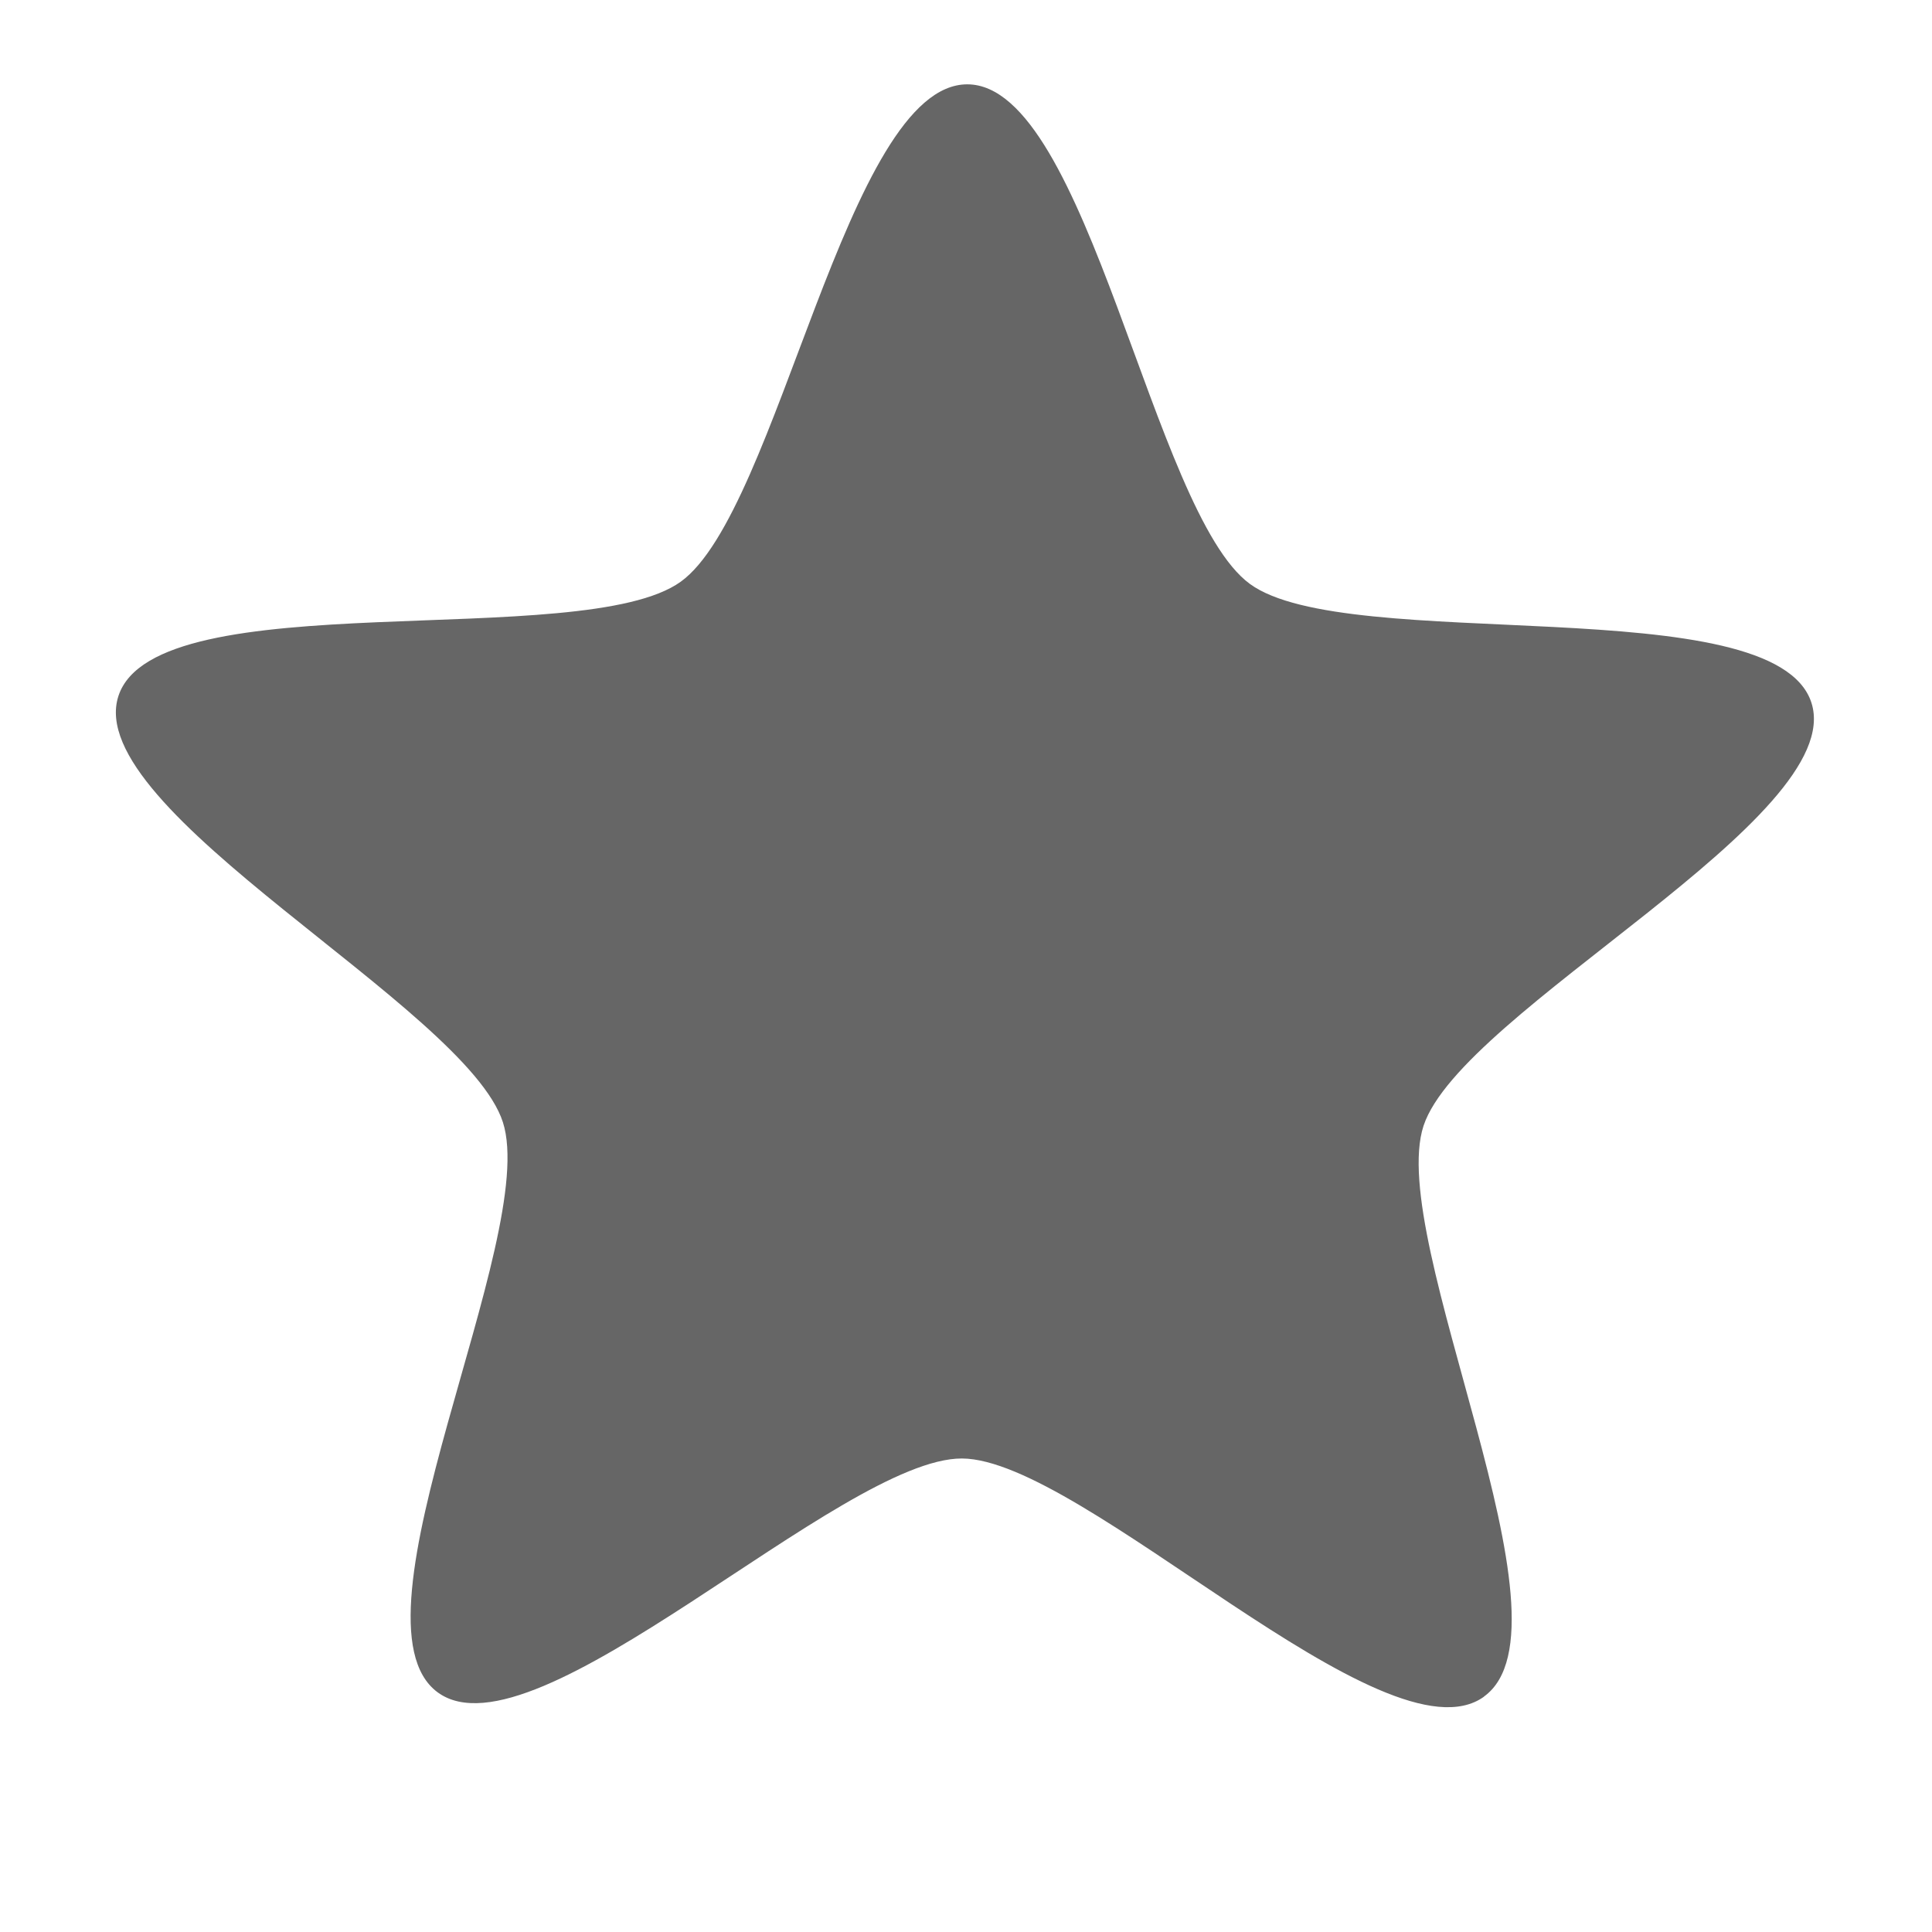
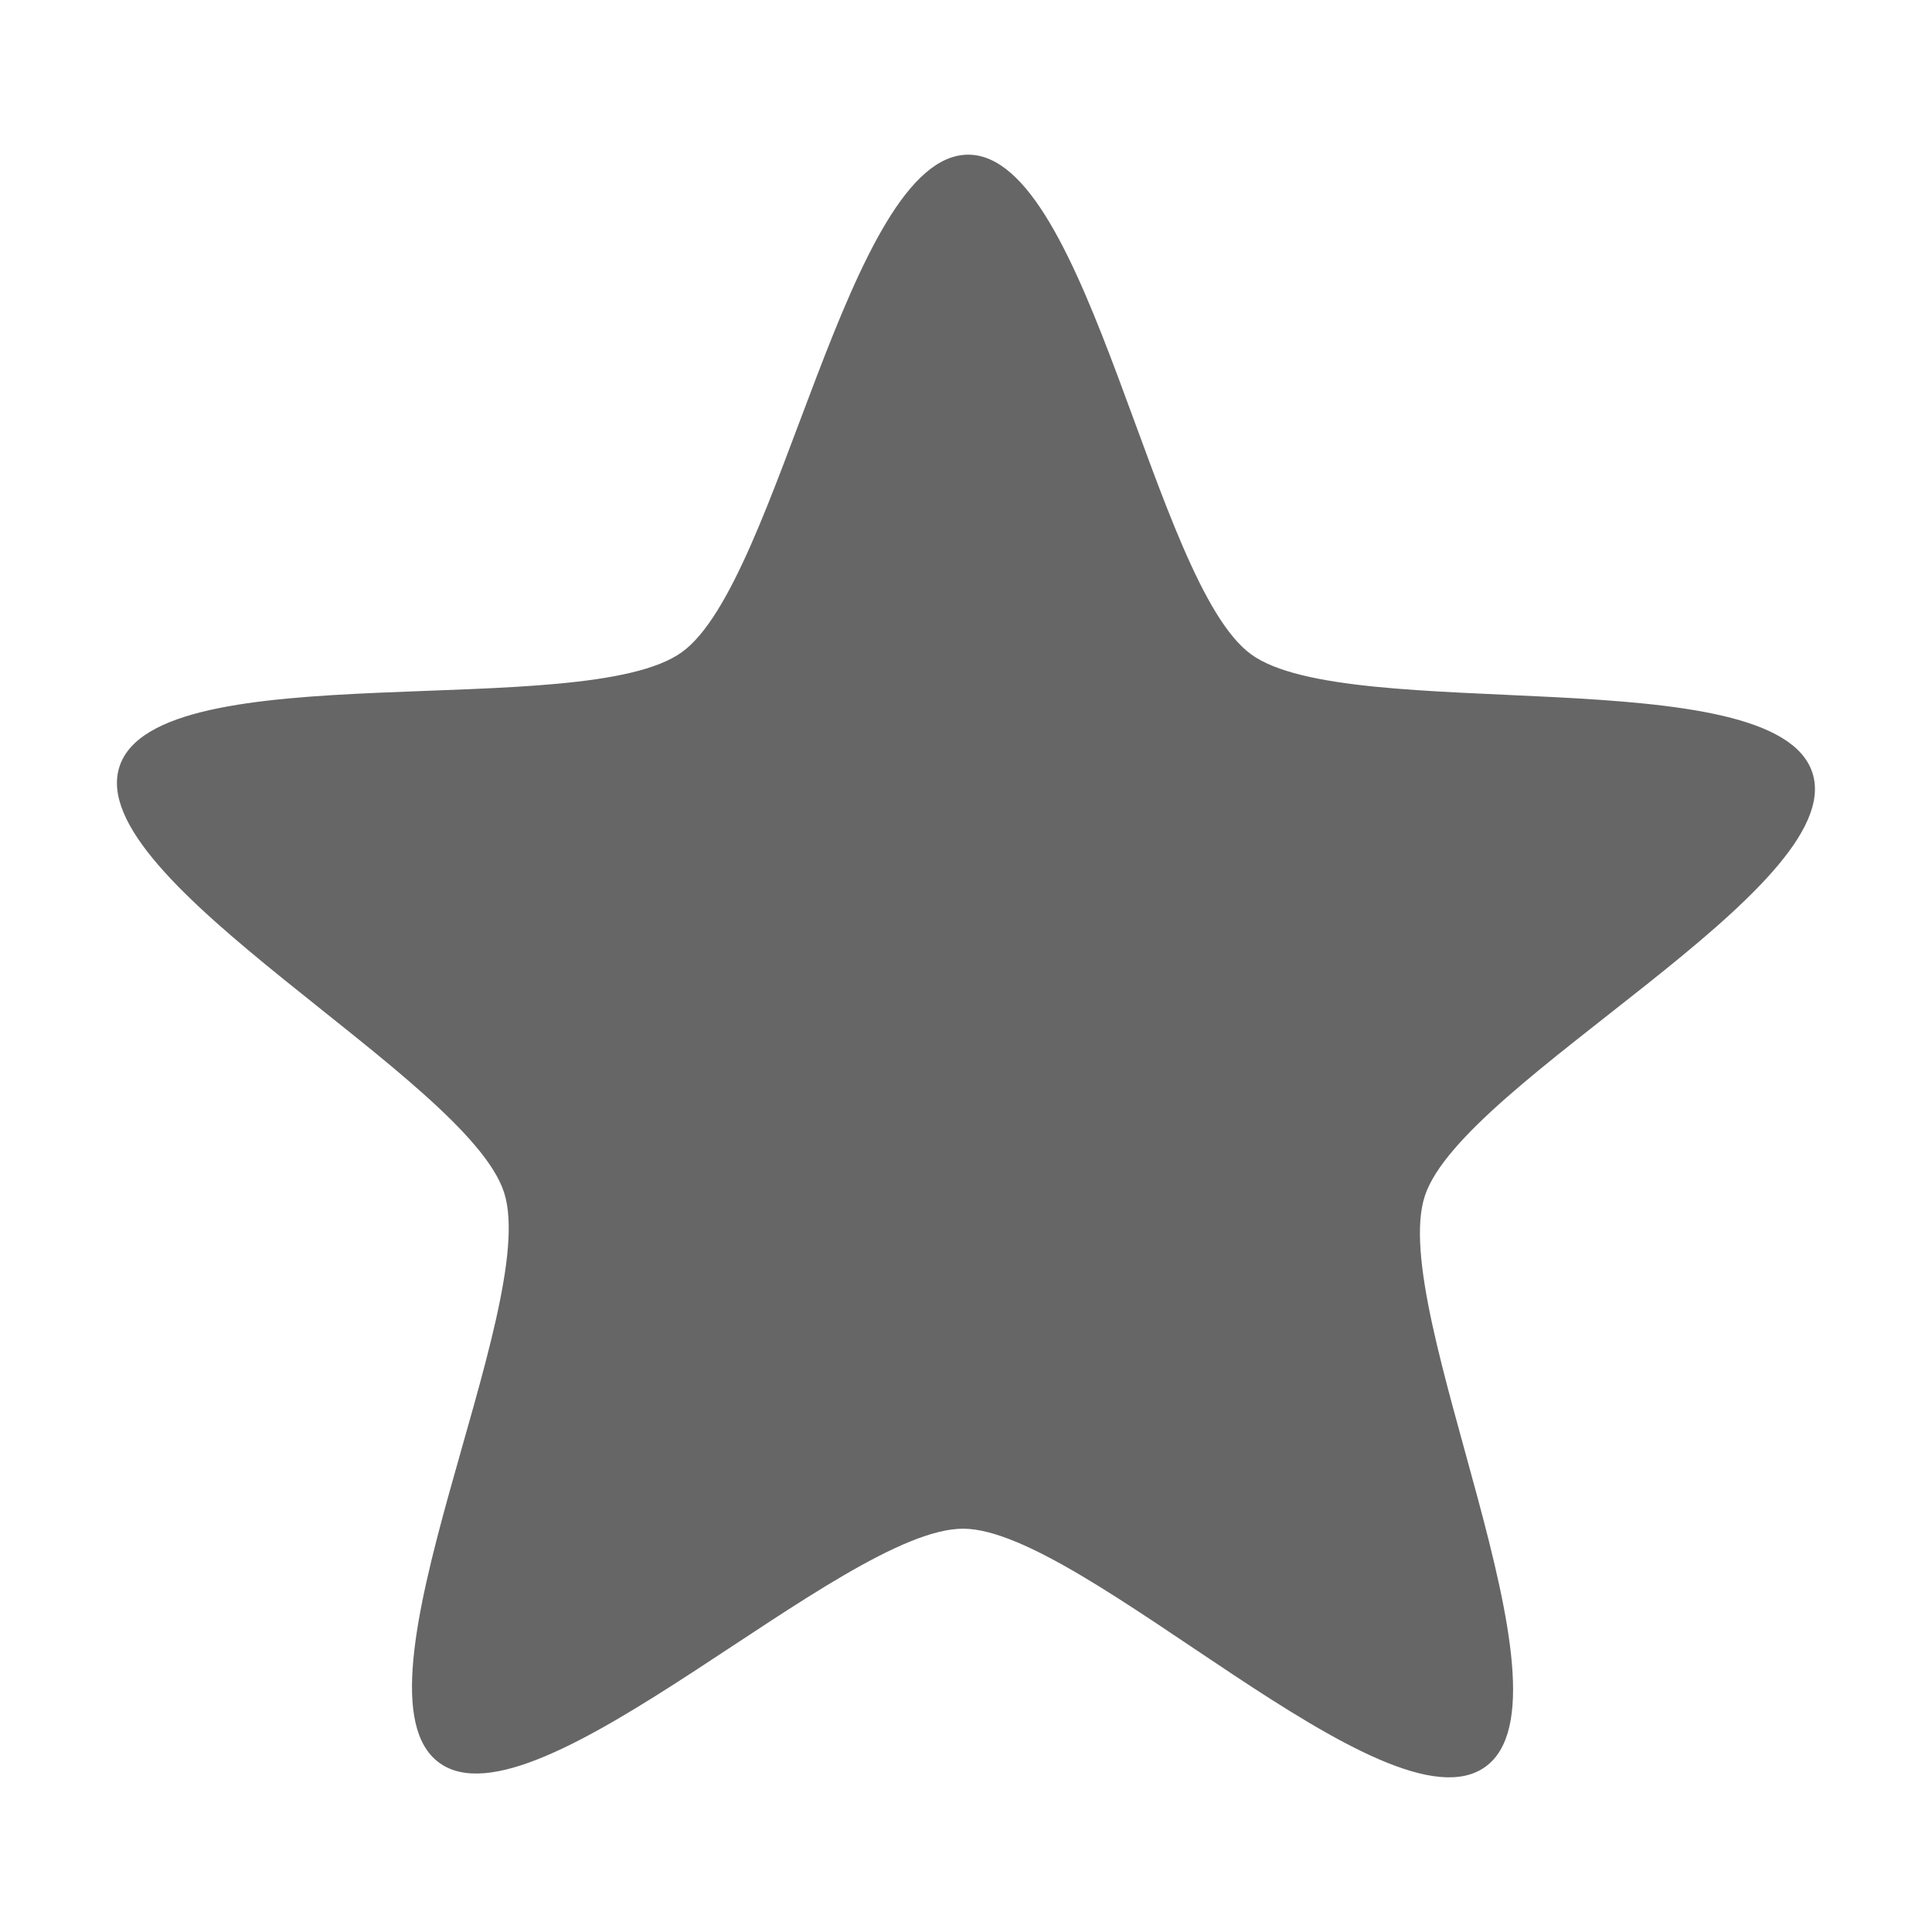
- <svg xmlns="http://www.w3.org/2000/svg" height="16" width="16" version="1.1" id="svg14">
-   <defs id="defs18" />
-   <g transform="translate(-41.0002,-397)" id="g12">
-     <path style="enable-background:accumulate;color:#000000;fill:#666666;fill-opacity:1" d="m530.95,186.71c-0.779,0.552-3.158-1.906-4.112-1.918-0.955-0.012-3.395,2.386-4.161,1.815-0.766-0.571,0.837-3.592,0.553-4.504-0.284-0.912-3.318-2.491-3.012-3.397,0.306-0.905,3.675-0.314,4.454-0.866,0.78-0.552,1.344-3.926,2.3-3.914,0.955,0.012,1.434,3.398,2.2,3.969,0.766,0.571,4.149,0.065,4.433,0.977,0.284,0.912-2.788,2.414-3.095,3.319-0.307,0.905,1.22,3.966,0.44,4.518z" fill-rule="nonzero" transform="matrix(1.047211,-0.00871584,0.00871584,1.047211,-504.3543,220.1542)" fill="#f1c40f" id="path10" />
-   </g>
+ <svg xmlns="http://www.w3.org/2000/svg" width="16" height="16">
+   <path fill="#f1c40f" d="M12.301 14.632c-.812.585-3.324-1.968-4.323-1.972-1.002-.004-3.534 2.53-4.341 1.938-.808-.59.843-3.769.538-4.721C3.87 8.924.677 7.298.99 6.347c.313-.95 3.846-.361 4.657-.946.812-.585 1.372-4.124 2.373-4.12 1 .004 1.532 3.546 2.34 4.137.806.59 4.344.03 4.65.983.306.952-2.898 2.553-3.21 3.503-.314.95 1.313 4.143.501 4.728z" style="color:#000;fill:#666;fill-opacity:1;stroke-width:1.047;enable-background:accumulate" />
</svg>
